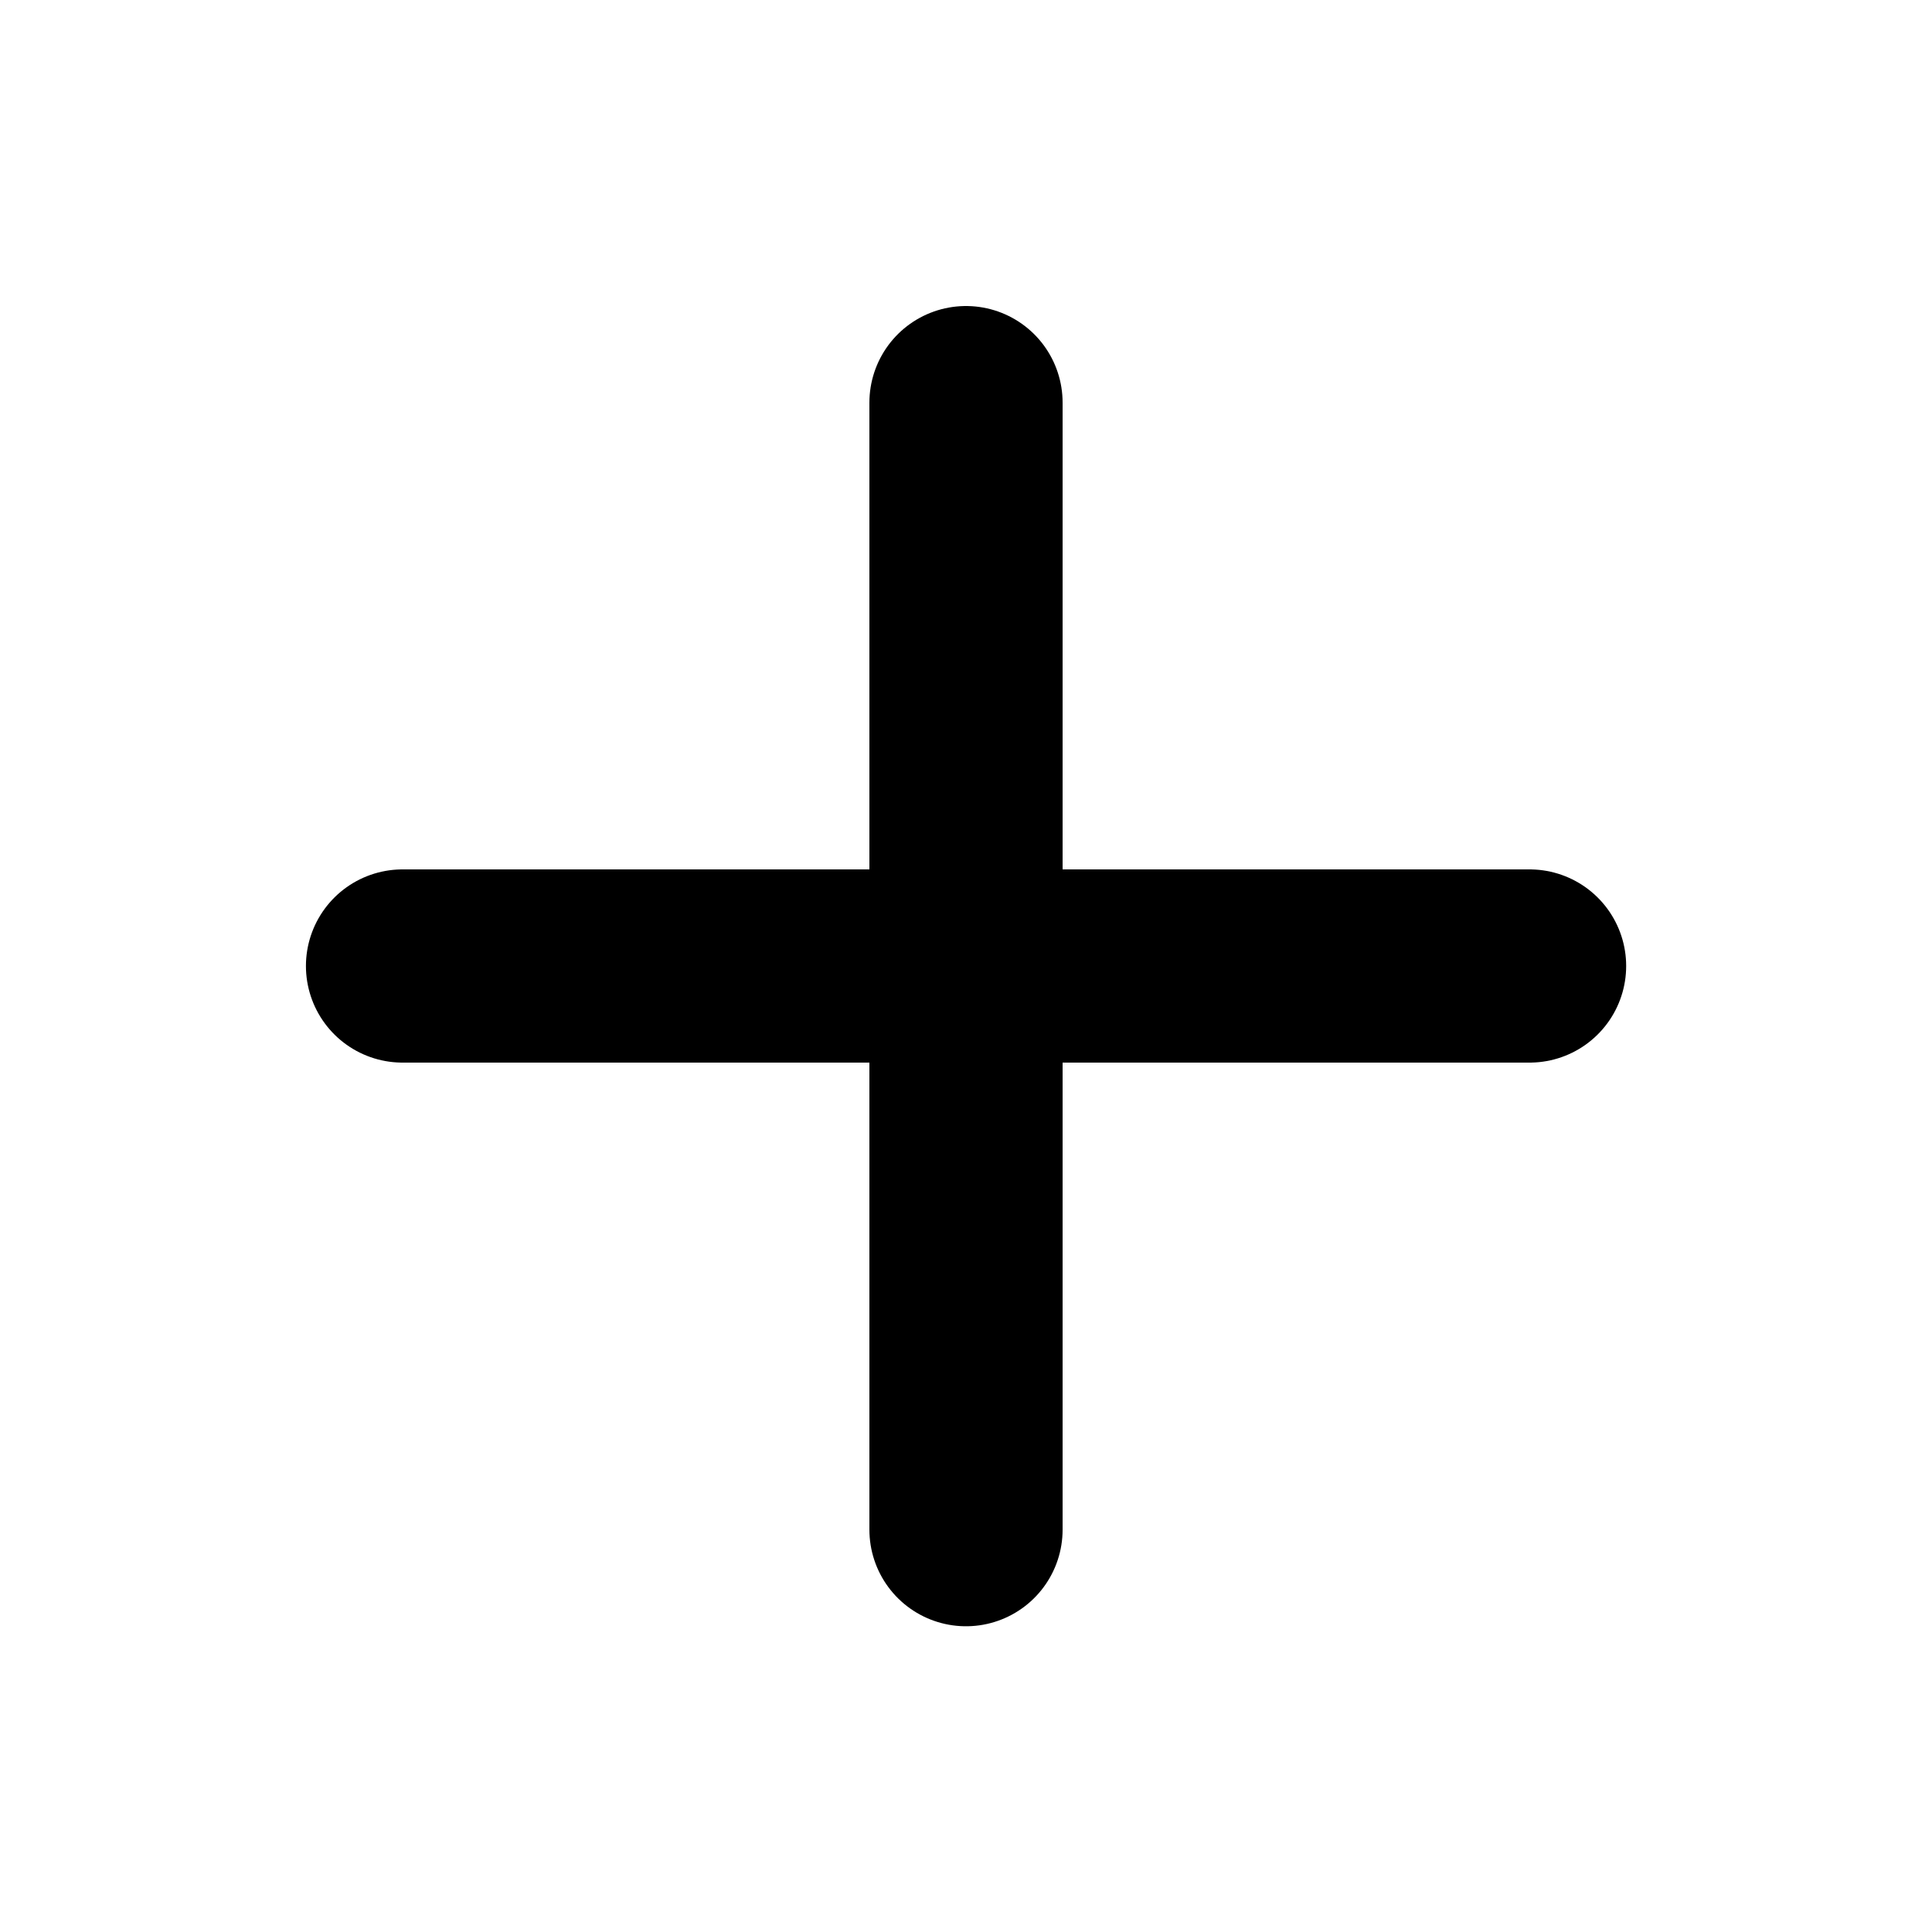
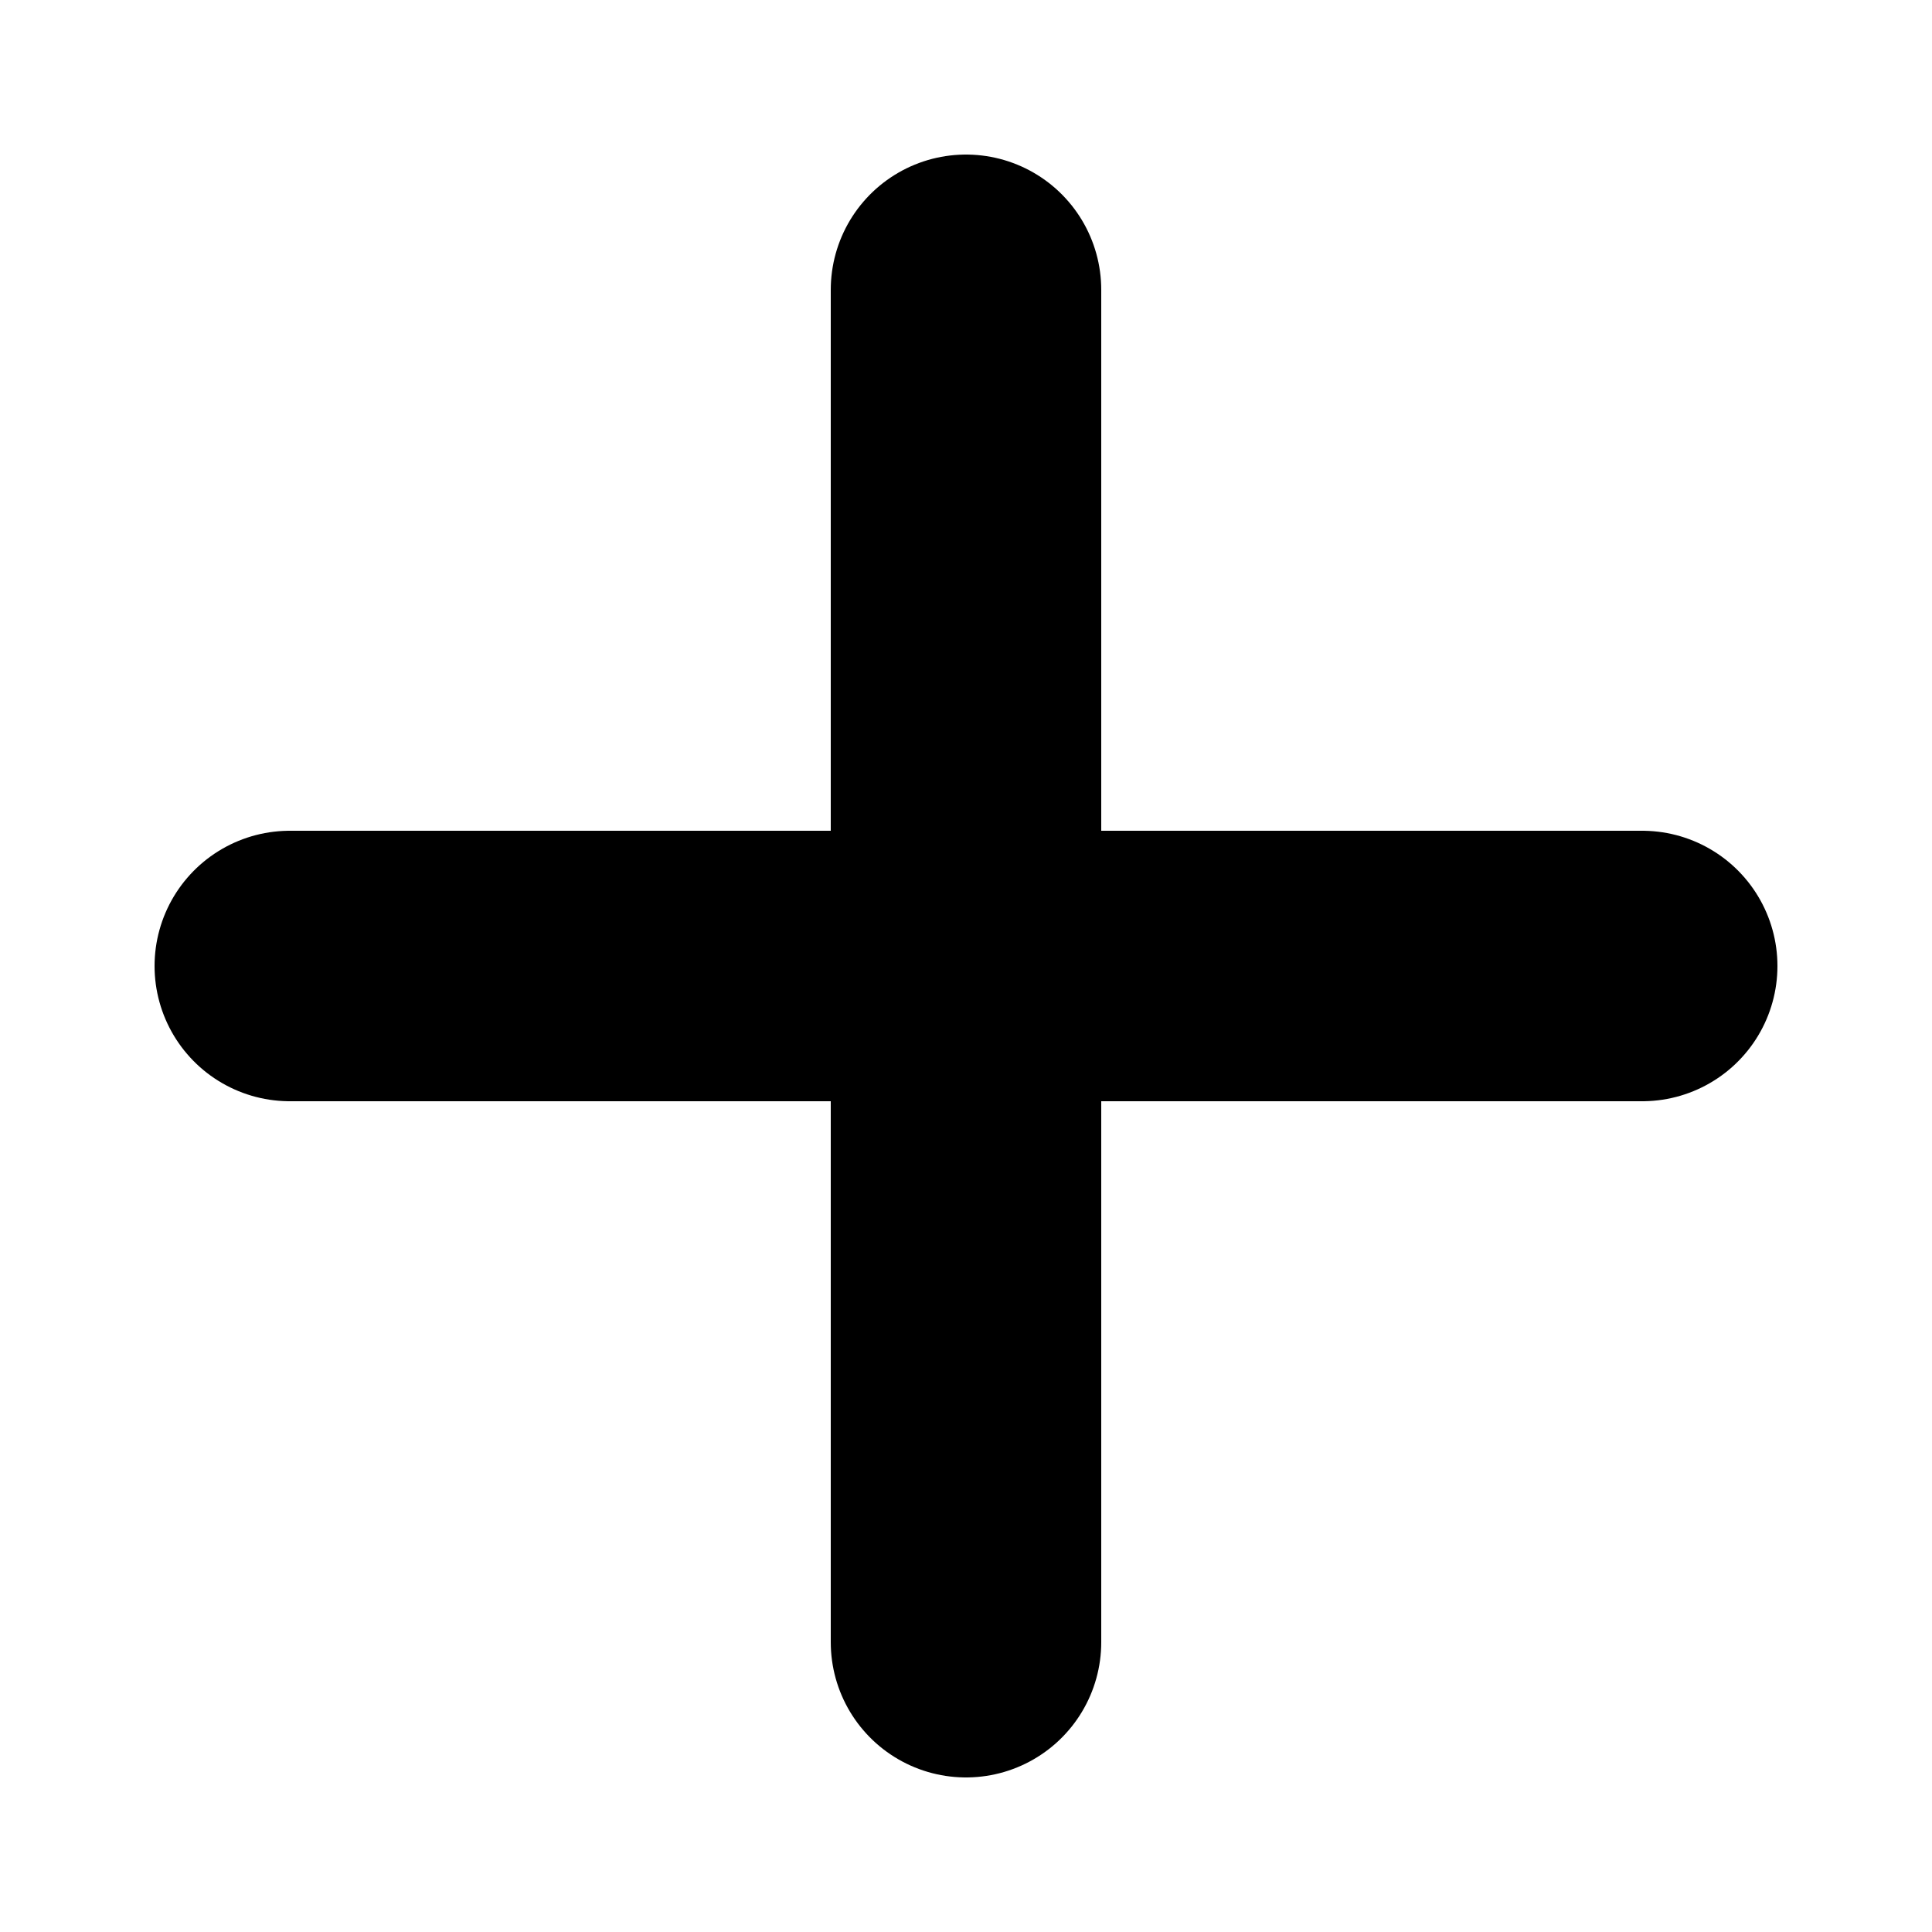
<svg xmlns="http://www.w3.org/2000/svg" width="20" height="20" viewBox="0 0 20 20" fill="none">
-   <path d="M10 4.168V15.835" stroke="currentColor" stroke-width="2" stroke-linecap="round" stroke-linejoin="round" />
-   <path d="M4.167 10H15.834" stroke="currentColor" stroke-width="2" stroke-linecap="round" stroke-linejoin="round" />
+   <path d="M10 3V17" stroke="currentColor" stroke-width="2.8" stroke-linecap="round" stroke-linejoin="round" />
+   <path d="M17 10L3 10" stroke="currentColor" stroke-width="2.8" stroke-linecap="round" stroke-linejoin="round" />
</svg>
